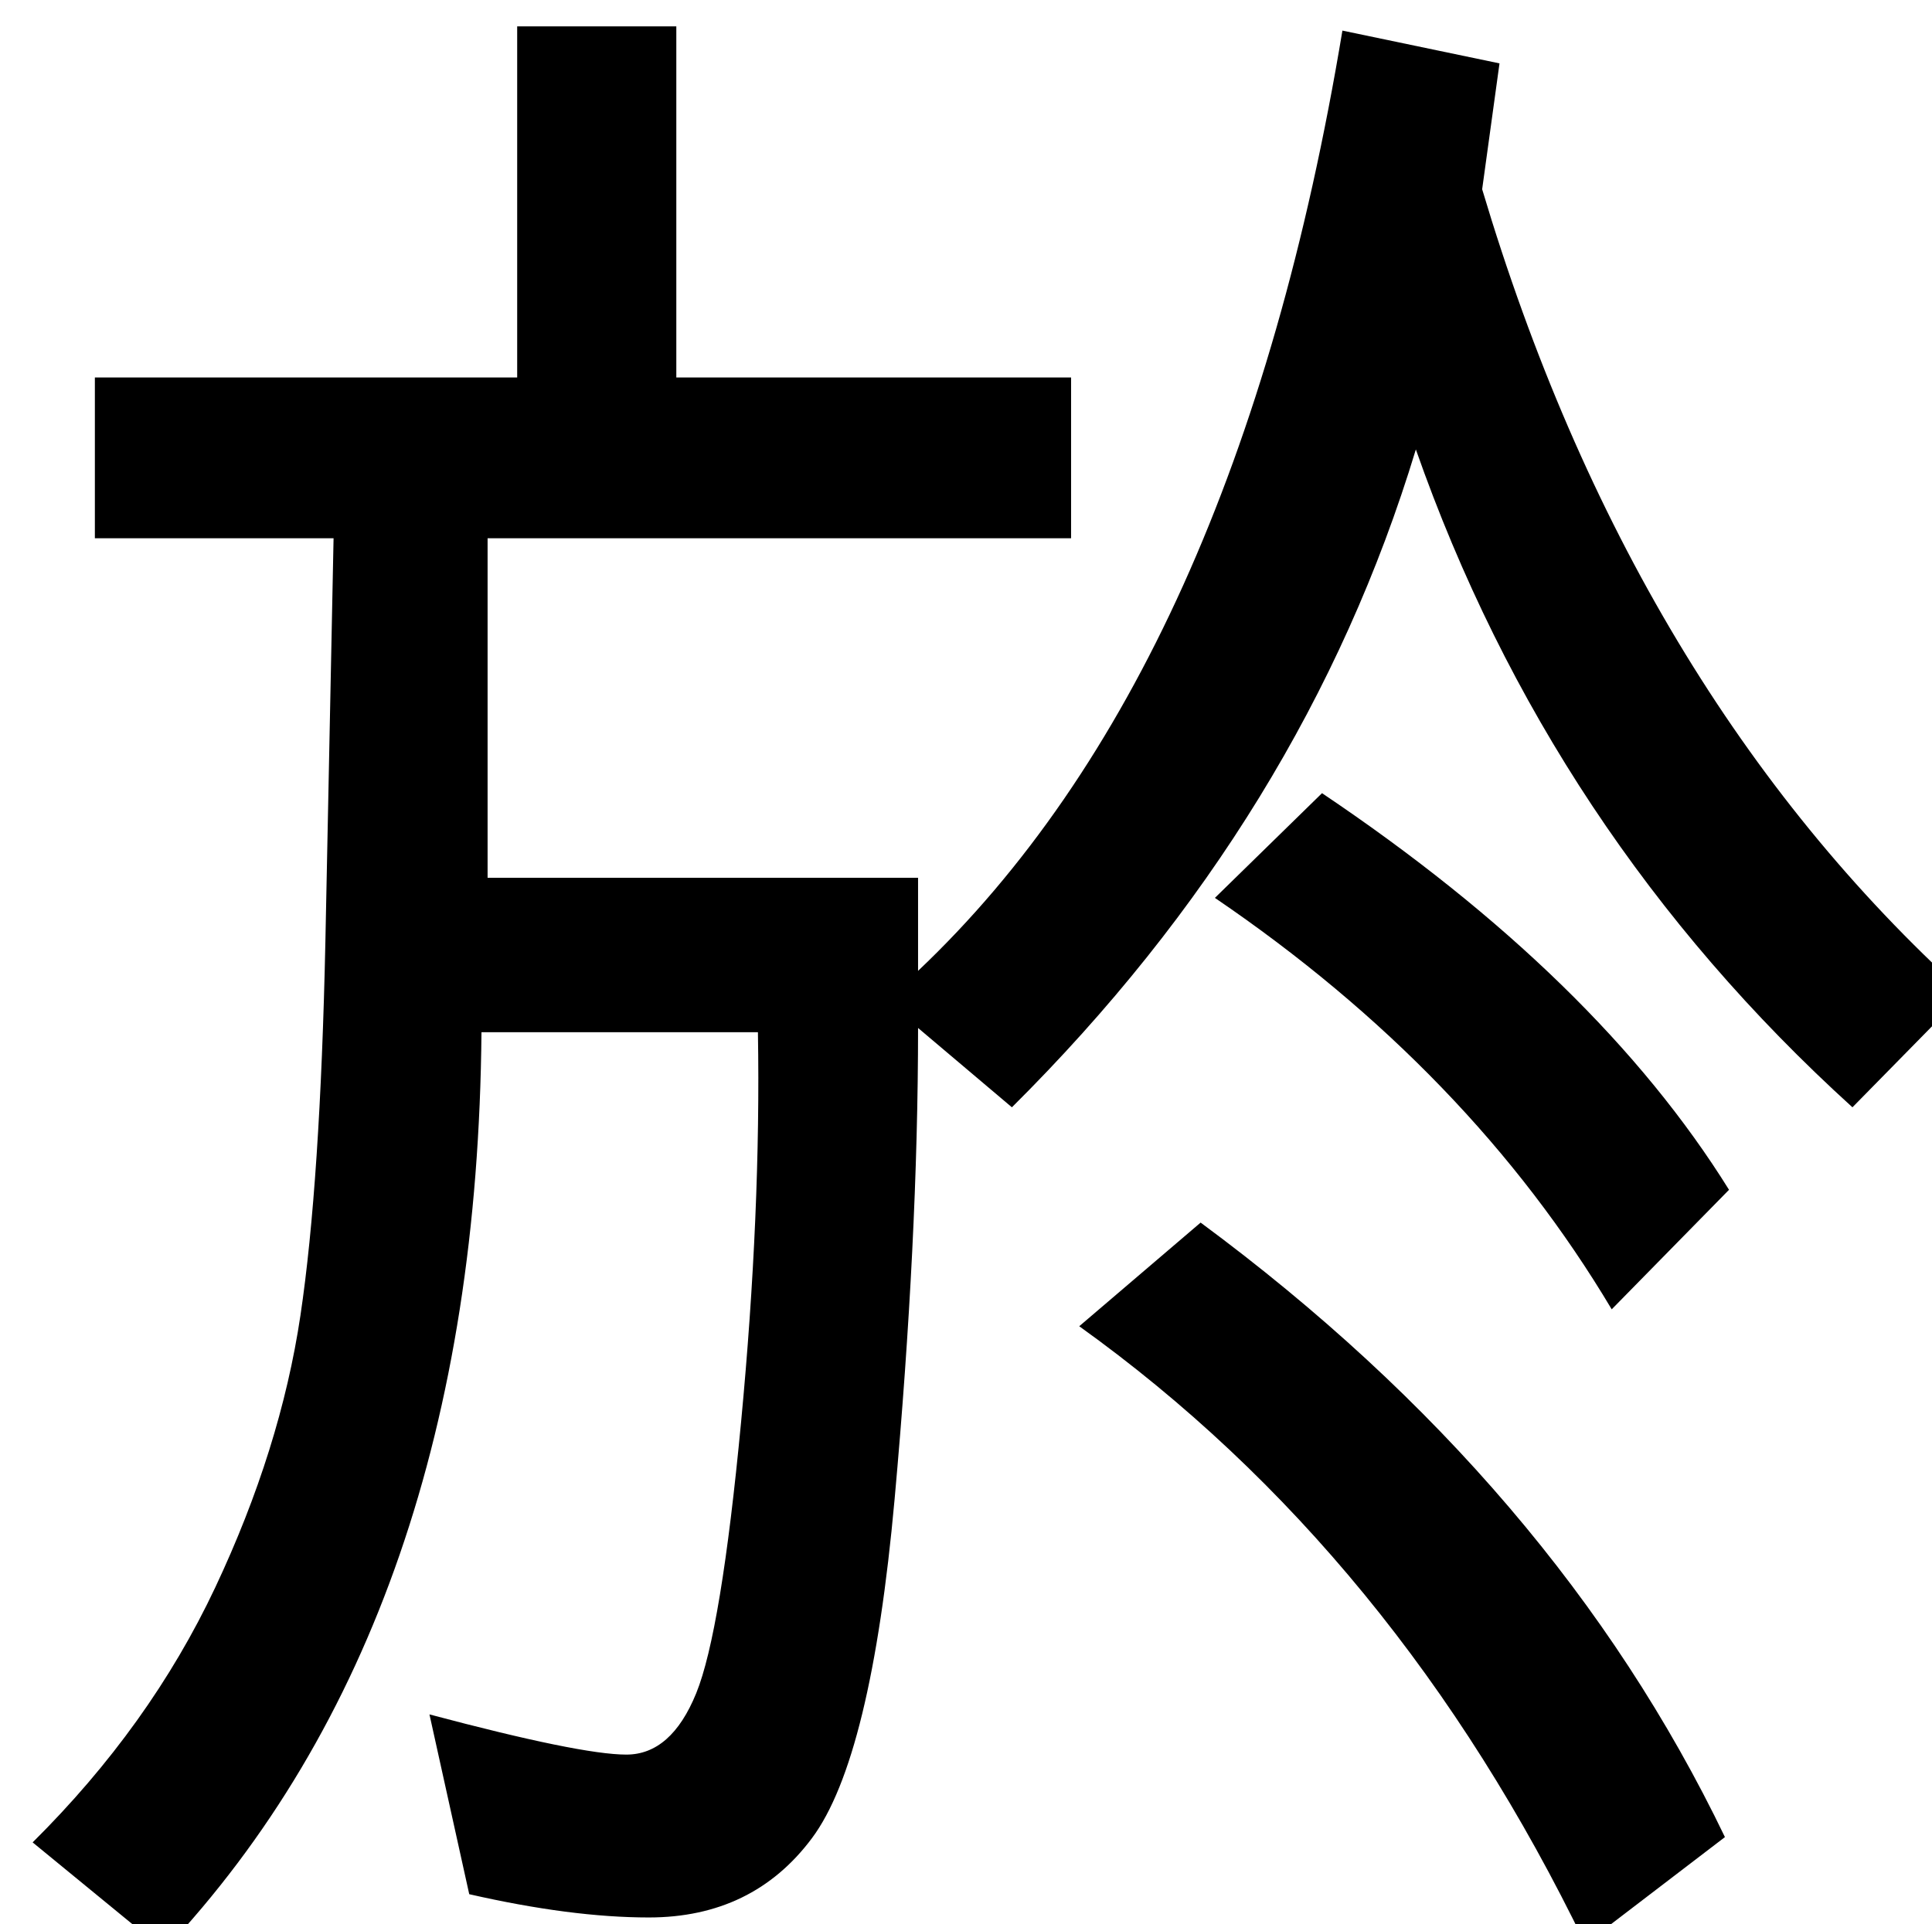
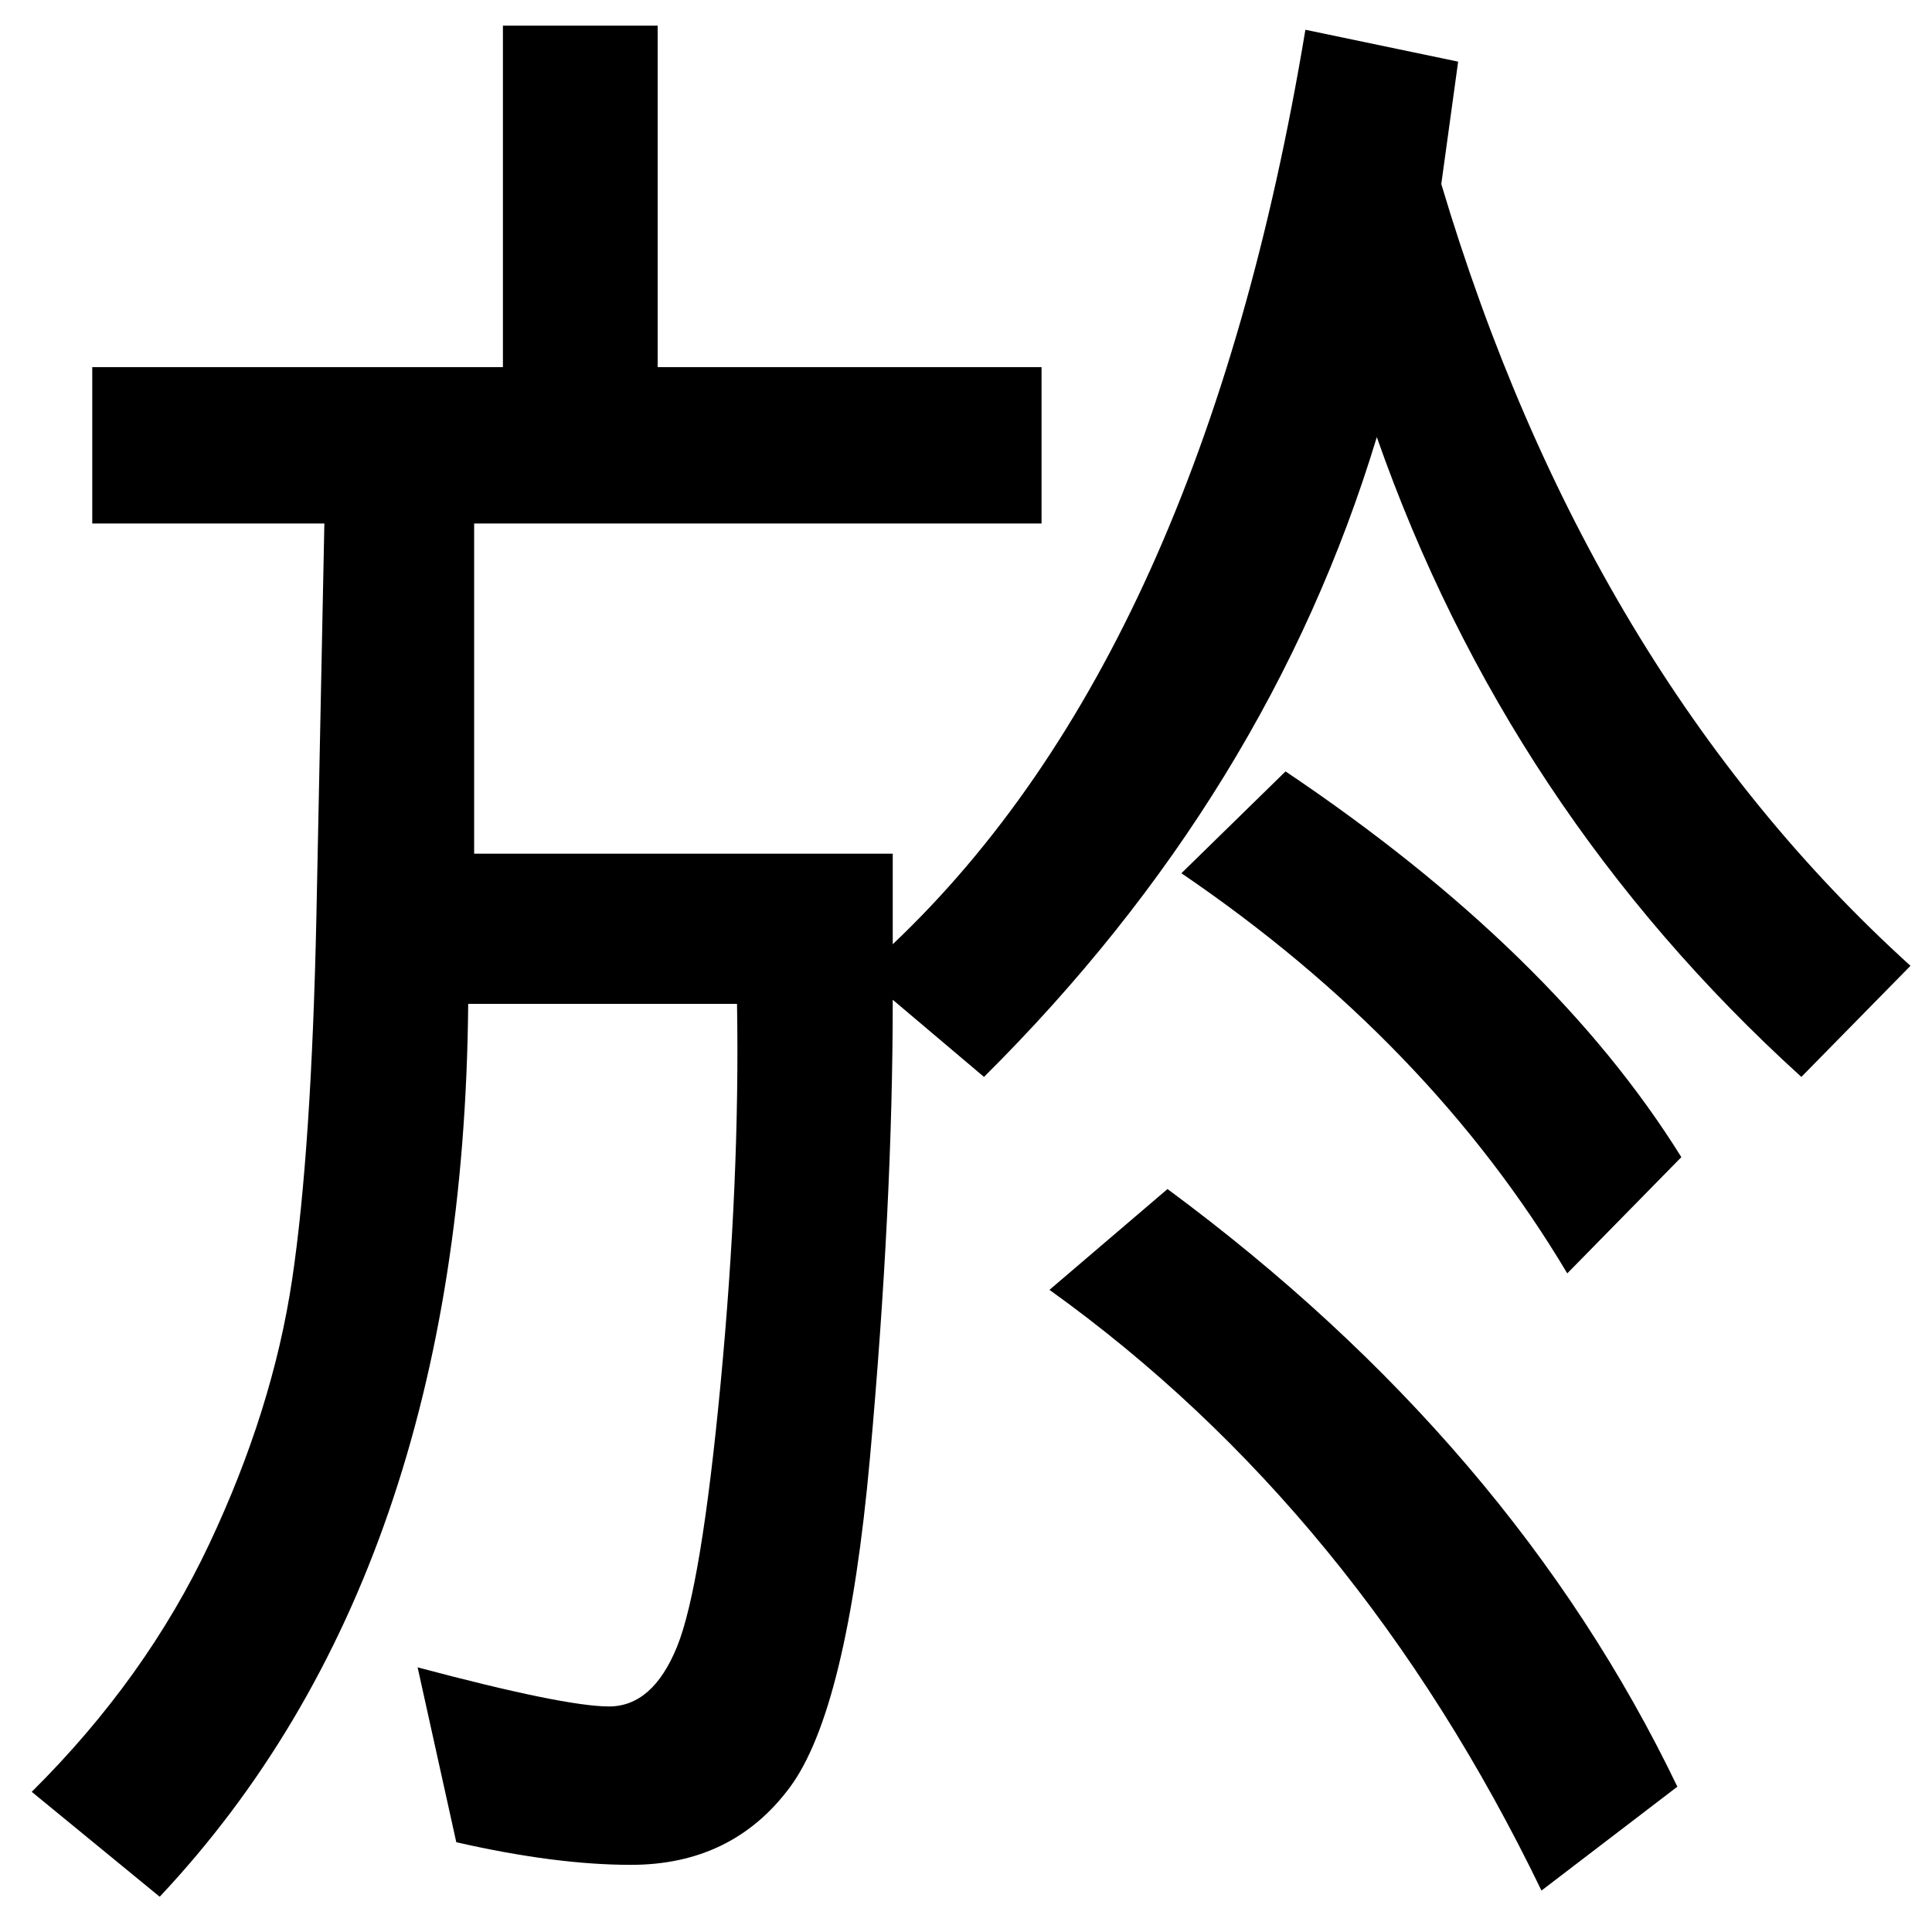
- <svg xmlns="http://www.w3.org/2000/svg" fill-opacity="1" color-rendering="auto" color-interpolation="auto" text-rendering="auto" stroke="black" stroke-linecap="square" stroke-miterlimit="10" shape-rendering="auto" stroke-opacity="1" fill="black" stroke-dasharray="none" font-weight="normal" stroke-width="1" font-family="'Dialog'" font-style="normal" stroke-linejoin="miter" font-size="12" stroke-dashoffset="0" image-rendering="auto" version="1.1" id="svg9">
+ <svg xmlns="http://www.w3.org/2000/svg" fill-opacity="1" color-rendering="auto" color-interpolation="auto" text-rendering="auto" stroke="black" stroke-linecap="square" stroke-miterlimit="10" shape-rendering="auto" stroke-opacity="1" fill="black" stroke-dasharray="none" font-weight="normal" stroke-width="1" font-family="'Dialog'" font-style="normal" stroke-linejoin="miter" font-size="12" stroke-dashoffset="0" image-rendering="auto" version="1.1" id="svg9" width="100%" height="100%" viewBox="0 0 100 100" preserveAspectRatio="xMidYMid meet">
  <defs id="genericDefs" />
  <g id="g7" transform="matrix(0.3651026,0,0,0.3786121,-2.669763,-54.68361)">
    <g id="g5">
      <path d="m 278.156,276.469 -15.469,15.187 Q 221.062,255.234 202.5,204.188 187.172,252.984 146.812,291.656 L 133.875,281.109 q 0,28.125 -3.234,62.648 -3.234,34.523 -11.391,45.07 -8.156,10.547 -22.5,10.547 -10.688,0 -24.75,-3.094 L 66.516,372.375 q 20.812,5.344 27.141,5.344 6.188,0 9.633,-8.156 3.445,-8.156 6.188,-36.07 2.742,-27.914 2.32,-51.82 H 73.688 Q 72.984,359.578 29.953,403.734 L 11.812,389.391 Q 27.984,373.922 36.984,355.5 q 9,-18.422 11.742,-36.141 2.742,-17.719 3.445,-49.781 L 53.297,216 H 20.391 v -21.375 h 58.219 v -46.688 h 21.938 v 46.688 h 54.422 V 216 H 74.531 v 45.141 h 59.344 v 12.375 Q 177.75,233.438 192.375,148.5 l 21.656,4.359 -2.391,16.734 q 20.672,66.797 66.516,106.875 z M 245.672,302.625 229.5,318.516 Q 209.953,286.875 174.797,263.812 l 14.766,-13.922 q 37.969,24.609 56.109,52.734 z m -0.562,86.062 -19.266,14.203 Q 199.828,351 156.094,320.766 l 16.734,-13.781 q 48.938,34.875 72.281,81.703 z" id="path3" style="stroke:none" />
    </g>
  </g>
</svg>
